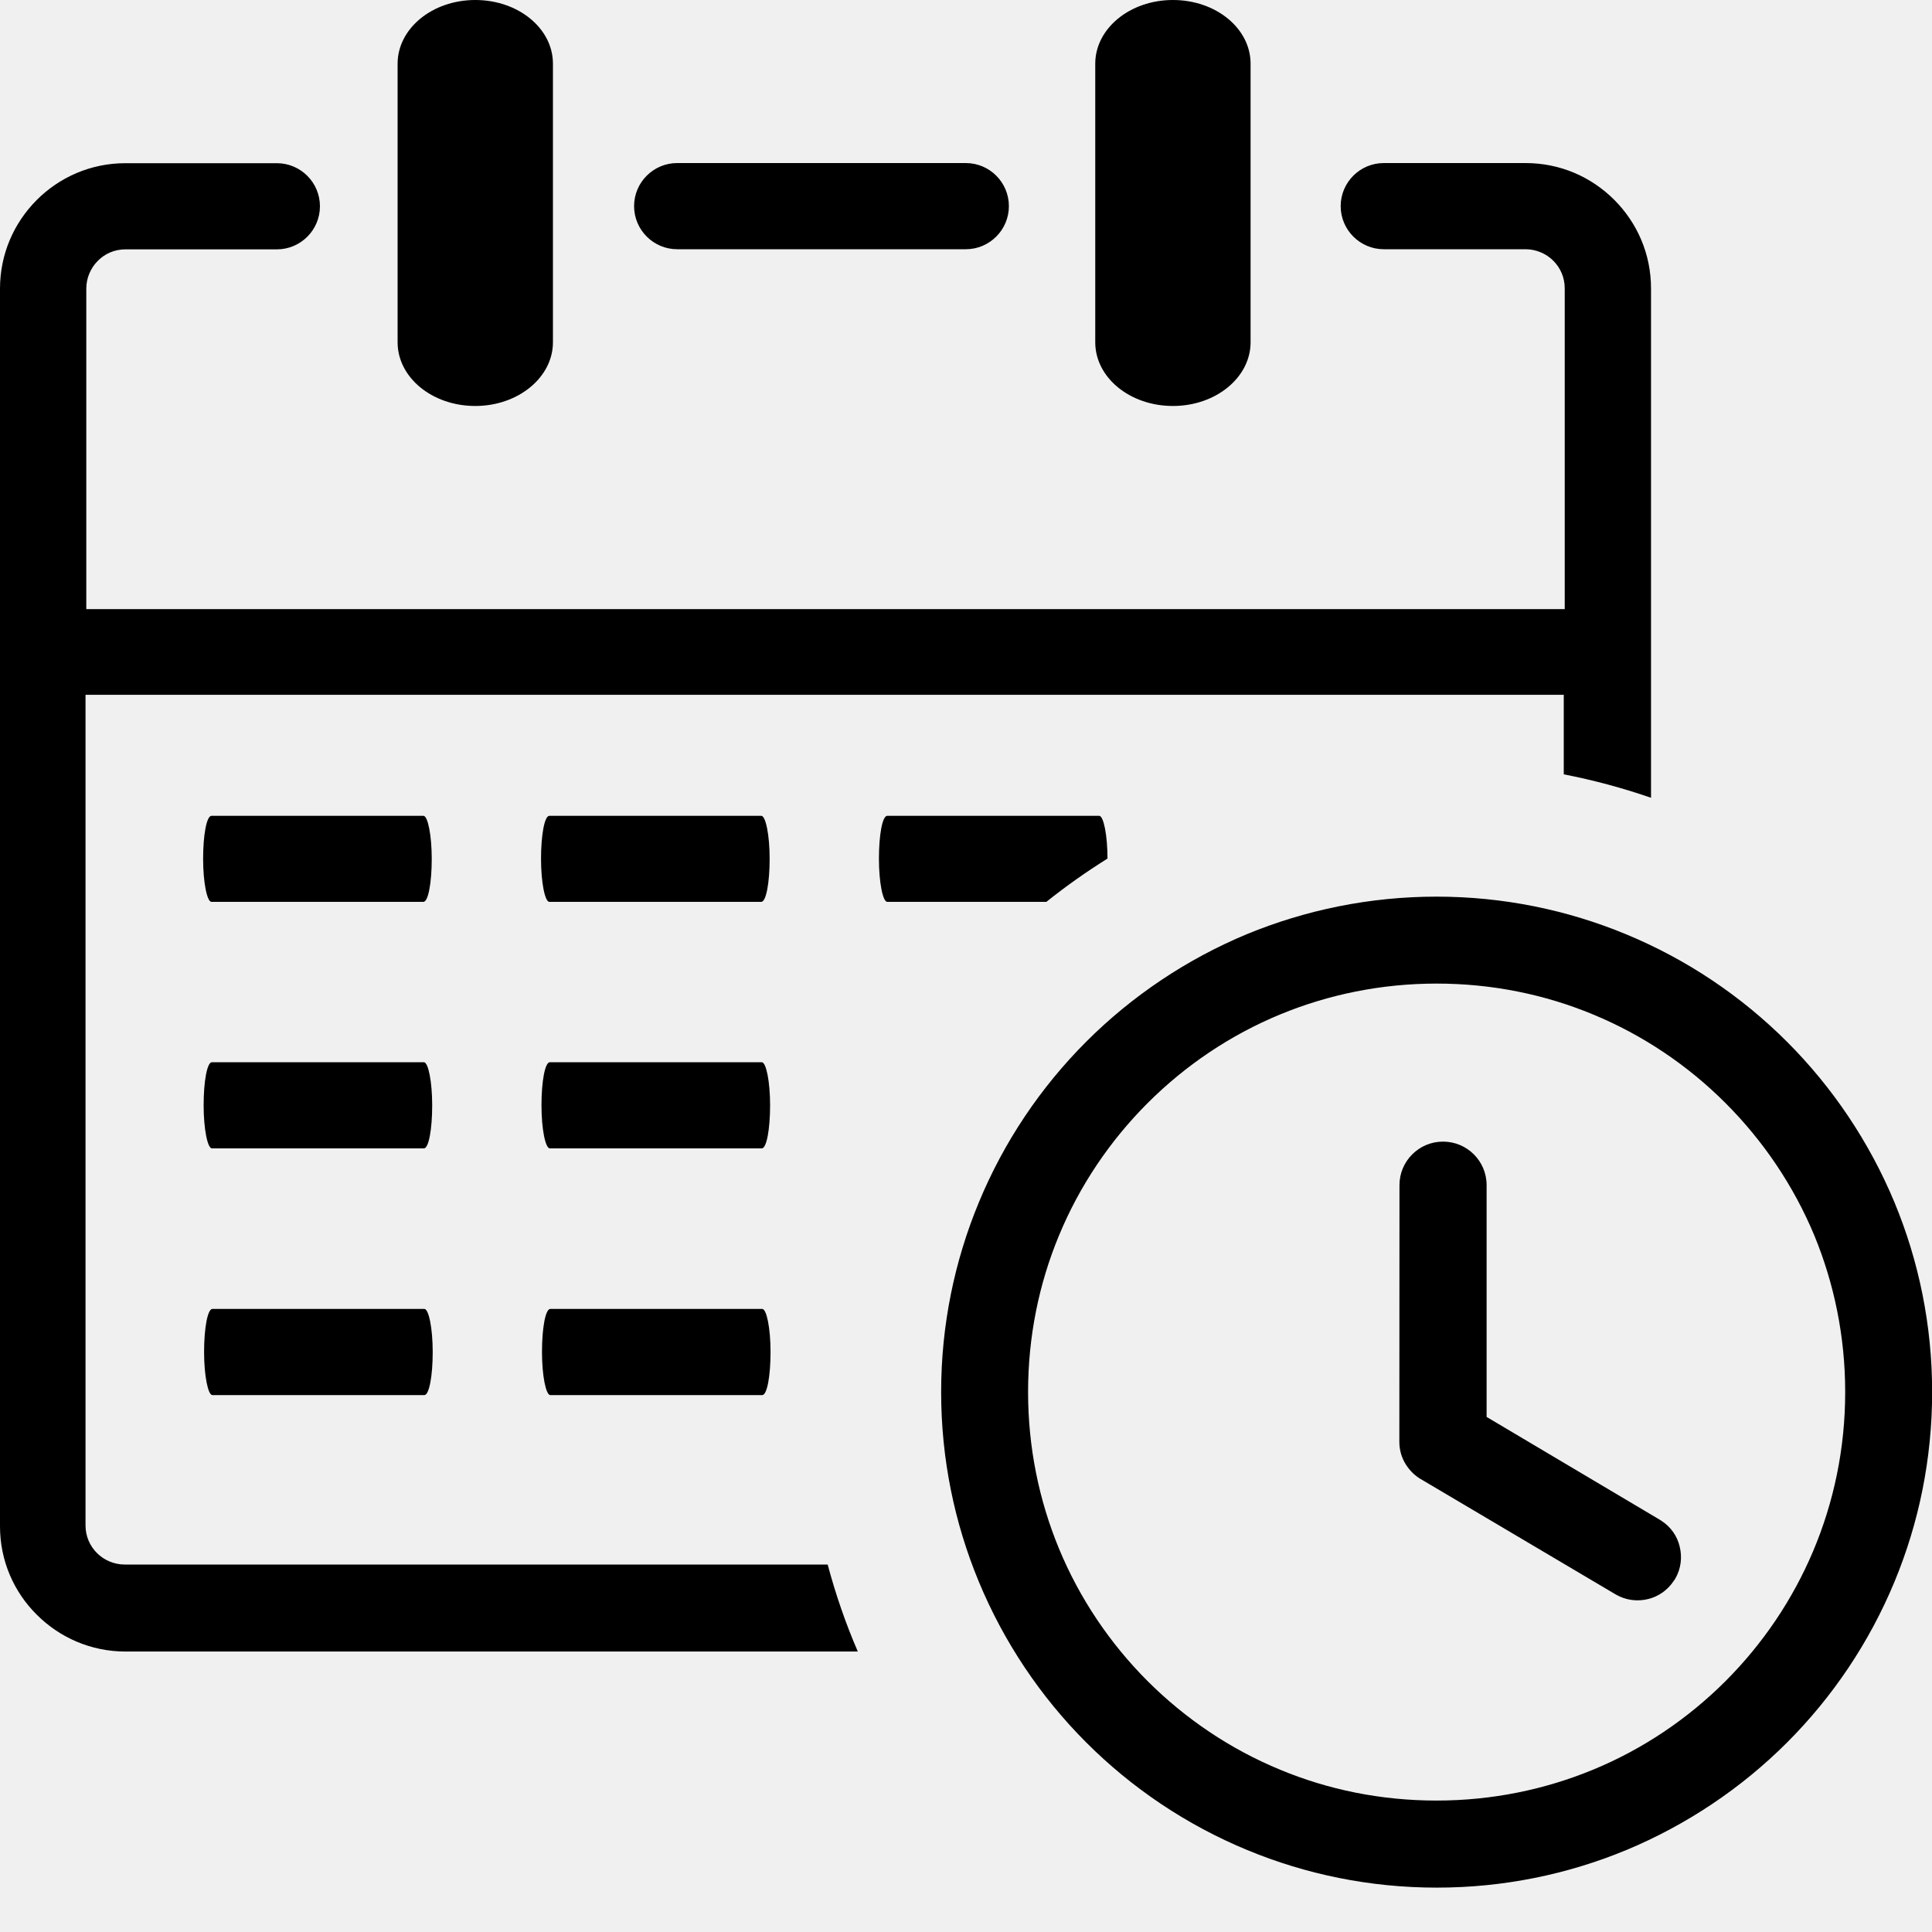
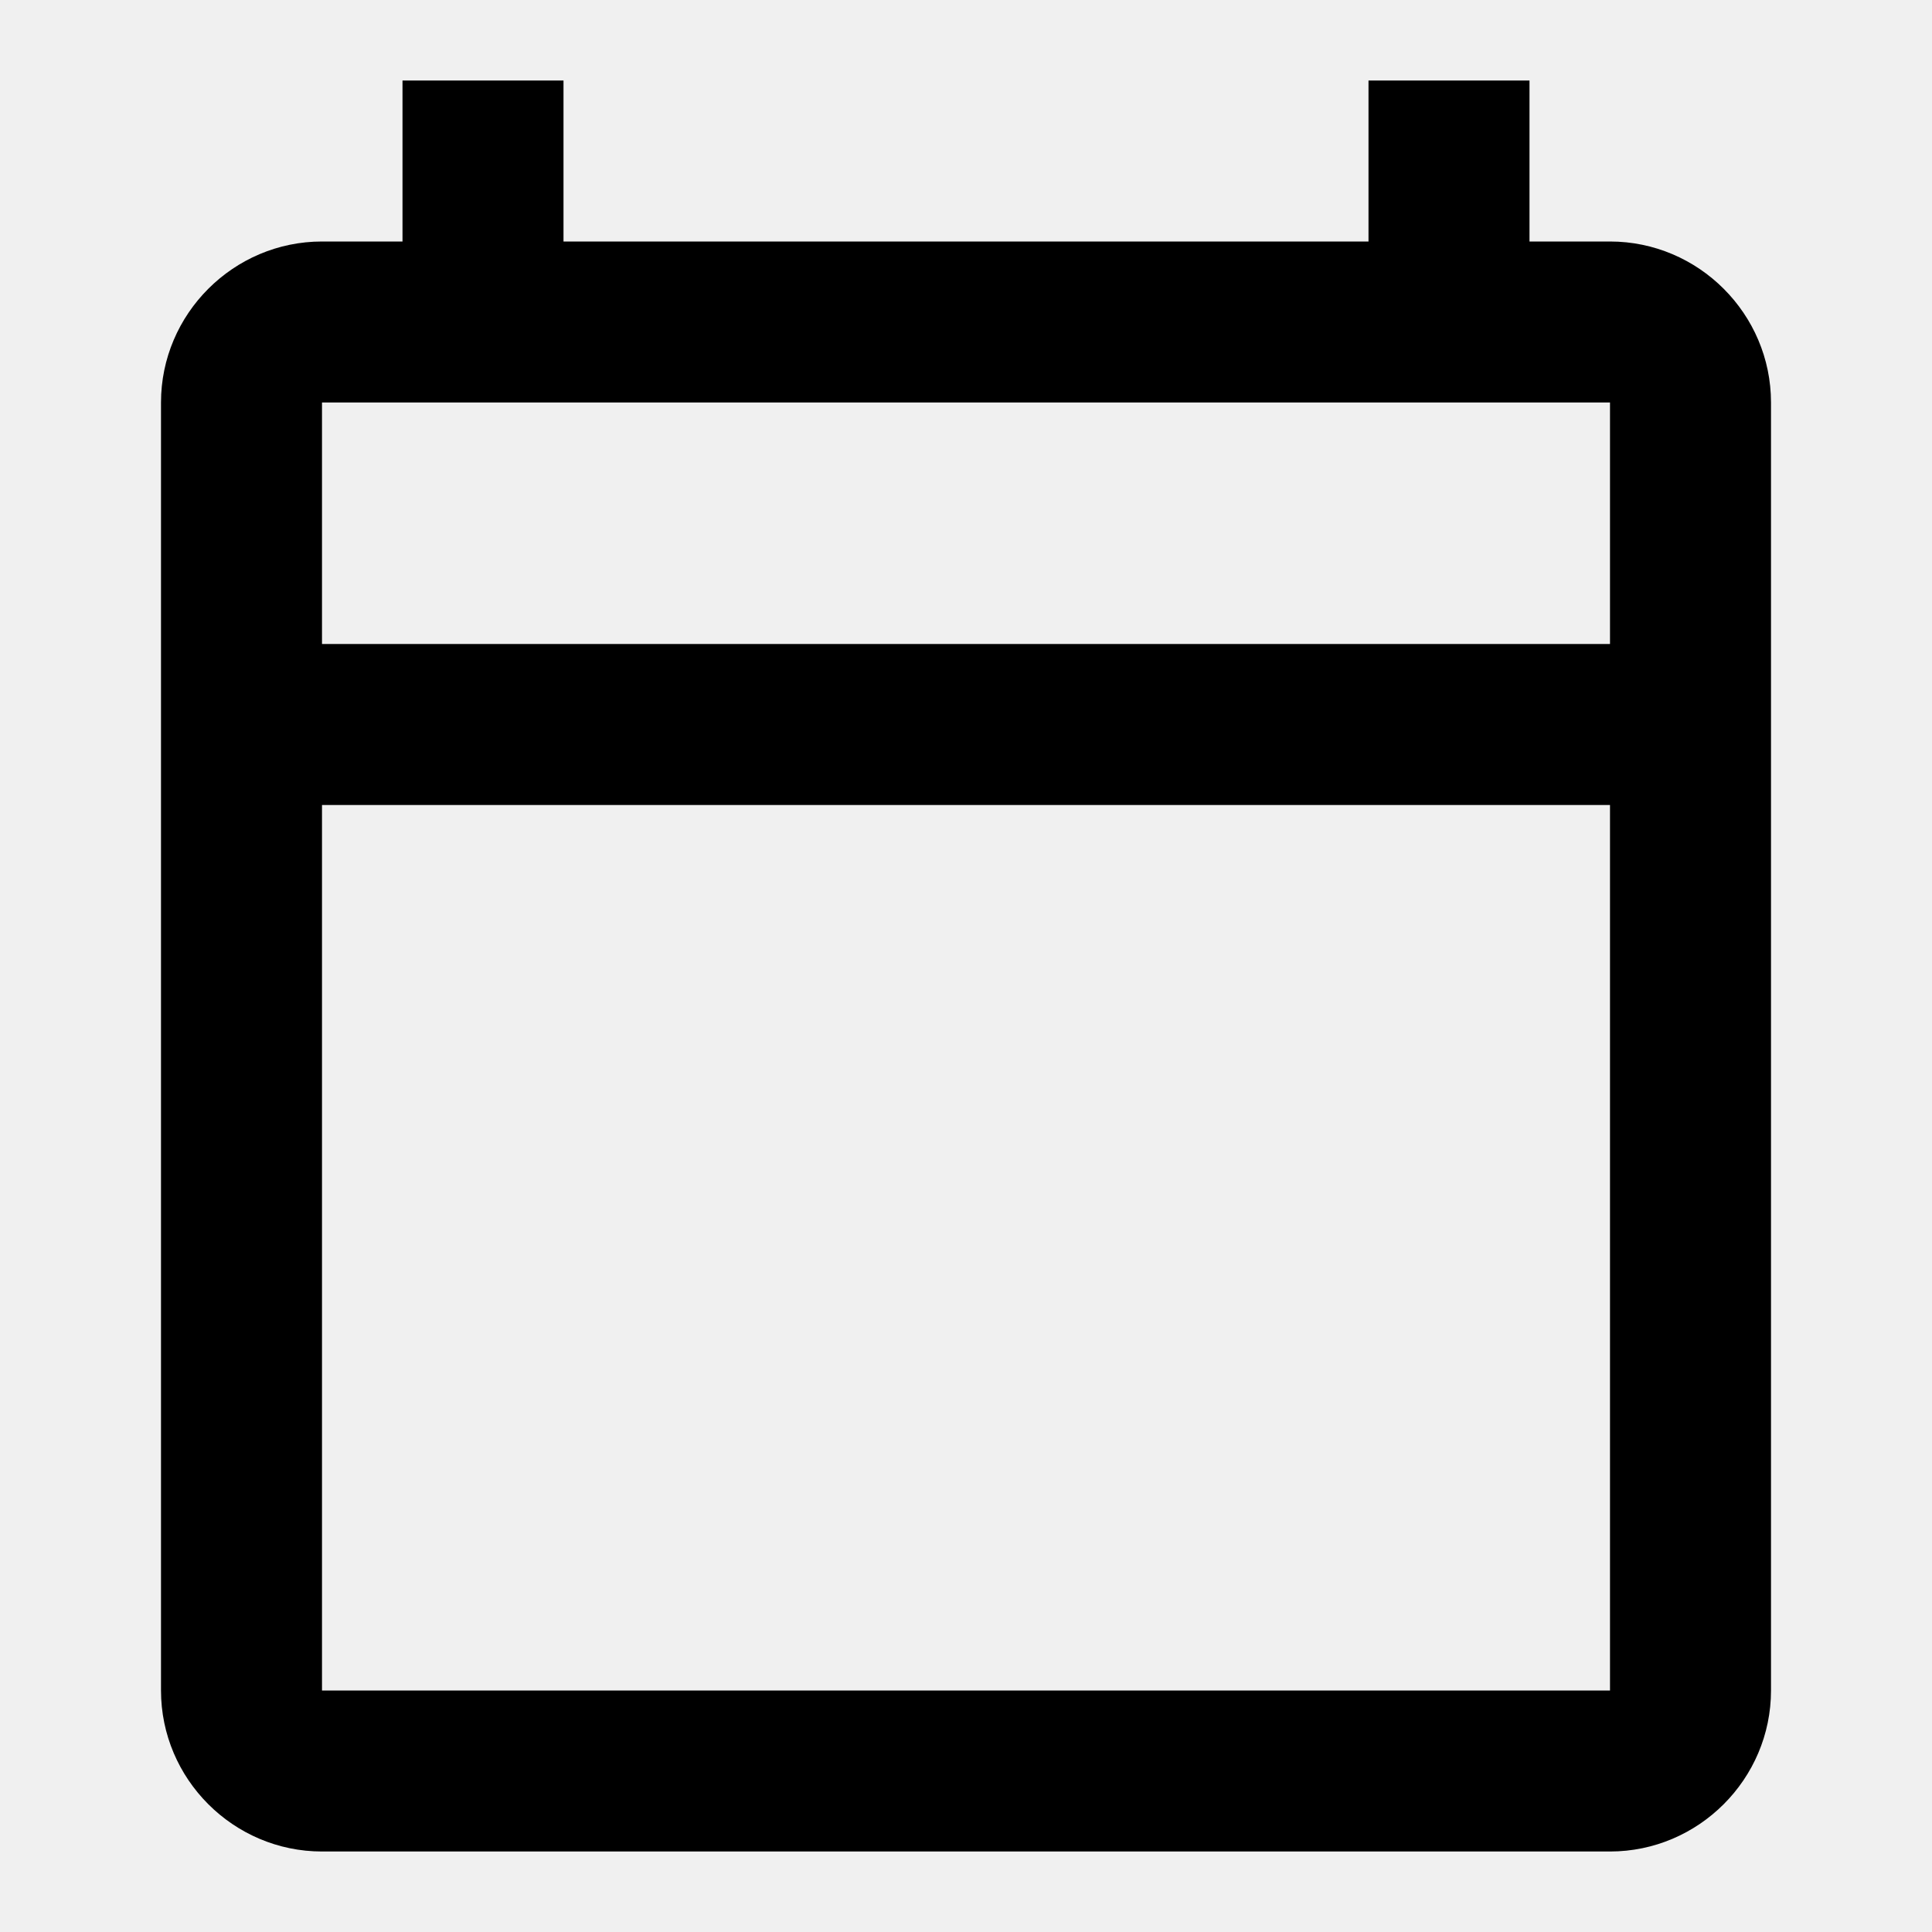
<svg xmlns="http://www.w3.org/2000/svg" width="30" height="30" viewBox="0 0 30 30" fill="none">
-   <g clip-path="url(#clip0_10_379)">
-     <path d="M17.007 0.989C17.007 0.444 17.544 0 18.213 0C18.882 0 19.419 0.442 19.419 0.989V5.315C19.419 5.859 18.882 6.304 18.213 6.304C17.544 6.304 17.007 5.862 17.007 5.315V0.989ZM22.307 13.923C23.347 13.923 24.341 14.131 25.249 14.507C26.194 14.898 27.041 15.469 27.749 16.177C28.457 16.885 29.028 17.734 29.419 18.674C29.795 19.582 30.002 20.576 30.002 21.616C30.002 22.656 29.795 23.65 29.419 24.558C29.028 25.503 28.457 26.35 27.749 27.058C27.041 27.766 26.191 28.337 25.252 28.728C24.343 29.104 23.35 29.311 22.31 29.311C21.27 29.311 20.276 29.104 19.368 28.728C18.423 28.337 17.576 27.766 16.868 27.058C16.16 26.35 15.588 25.5 15.198 24.558C14.822 23.65 14.614 22.656 14.614 21.616C14.614 20.576 14.822 19.582 15.198 18.674C15.588 17.73 16.16 16.882 16.868 16.174C17.576 15.466 18.425 14.895 19.365 14.504C20.273 14.131 21.265 13.923 22.307 13.923ZM21.731 18.401C21.731 18.215 21.807 18.047 21.929 17.925C22.051 17.803 22.219 17.727 22.407 17.727C22.595 17.727 22.764 17.803 22.886 17.925C23.008 18.047 23.084 18.215 23.084 18.403V22.002L25.774 23.599L25.796 23.613C25.945 23.709 26.043 23.852 26.081 24.011C26.123 24.177 26.104 24.358 26.013 24.514L26.008 24.521C26.003 24.531 25.998 24.539 25.991 24.546C25.896 24.692 25.752 24.79 25.596 24.829C25.43 24.871 25.249 24.851 25.093 24.761L22.085 22.981C21.98 22.925 21.892 22.839 21.829 22.739C21.765 22.637 21.729 22.517 21.729 22.39L21.731 18.401ZM26.794 17.129C26.209 16.543 25.51 16.072 24.736 15.752C23.989 15.442 23.169 15.273 22.307 15.273C21.445 15.273 20.625 15.444 19.878 15.752C19.104 16.072 18.406 16.543 17.82 17.129C17.234 17.715 16.763 18.413 16.443 19.187C16.133 19.934 15.964 20.754 15.964 21.616C15.964 22.478 16.135 23.298 16.443 24.045C16.763 24.819 17.234 25.518 17.82 26.104C18.406 26.689 19.104 27.161 19.878 27.48C20.625 27.791 21.445 27.959 22.307 27.959C23.169 27.959 23.989 27.788 24.736 27.48C25.51 27.161 26.209 26.689 26.794 26.104C27.944 24.954 28.652 23.369 28.652 21.616C28.652 20.754 28.481 19.934 28.174 19.187C27.852 18.413 27.38 17.715 26.794 17.129ZM3.284 14.004C3.215 14.004 3.154 13.704 3.154 13.335C3.154 12.966 3.208 12.668 3.284 12.668H6.575C6.643 12.668 6.704 12.969 6.704 13.335C6.704 13.704 6.65 14.004 6.575 14.004H3.284ZM8.53 14.004C8.462 14.004 8.401 13.704 8.401 13.335C8.401 12.966 8.455 12.668 8.53 12.668H11.821C11.89 12.668 11.951 12.969 11.951 13.335C11.951 13.704 11.897 14.004 11.821 14.004H8.53ZM13.777 14.004C13.709 14.004 13.648 13.704 13.648 13.335C13.648 12.966 13.701 12.668 13.777 12.668H17.068C17.136 12.668 17.197 12.966 17.197 13.332C16.868 13.538 16.55 13.762 16.248 14.004H13.777ZM3.291 17.832C3.223 17.832 3.162 17.532 3.162 17.163C3.162 16.794 3.215 16.494 3.291 16.494H6.582C6.65 16.494 6.711 16.794 6.711 17.163C6.711 17.532 6.658 17.832 6.582 17.832H3.291ZM8.538 17.832C8.469 17.832 8.408 17.532 8.408 17.163C8.408 16.794 8.462 16.494 8.538 16.494H11.829C11.897 16.494 11.958 16.794 11.958 17.163C11.958 17.532 11.904 17.832 11.829 17.832H8.538ZM3.298 21.663C3.23 21.663 3.169 21.362 3.169 20.994C3.169 20.625 3.223 20.325 3.298 20.325H6.589C6.658 20.325 6.719 20.625 6.719 20.994C6.719 21.362 6.665 21.663 6.589 21.663H3.298ZM8.545 21.663C8.477 21.663 8.416 21.362 8.416 20.994C8.416 20.625 8.469 20.325 8.545 20.325H11.836C11.904 20.325 11.965 20.625 11.965 20.994C11.965 21.362 11.912 21.663 11.836 21.663H8.545ZM6.174 0.989C6.174 0.444 6.711 0 7.38 0C8.049 0 8.586 0.442 8.586 0.989V5.315C8.586 5.859 8.047 6.304 7.38 6.304C6.711 6.304 6.174 5.862 6.174 5.315V0.989ZM1.328 9.458H24.297V4.478C24.297 4.307 24.229 4.158 24.119 4.048C24.009 3.938 23.852 3.87 23.689 3.87H21.487C21.118 3.87 20.818 3.569 20.818 3.201C20.818 2.832 21.118 2.532 21.487 2.532H23.689C24.229 2.532 24.712 2.749 25.066 3.103C25.42 3.457 25.637 3.94 25.637 4.48V12.388C25.198 12.236 24.746 12.114 24.282 12.024V10.789H24.297H1.328V23.686C1.328 23.857 1.396 24.006 1.506 24.116C1.616 24.226 1.772 24.294 1.936 24.294H12.852C12.976 24.758 13.132 25.21 13.32 25.645H1.948C1.411 25.645 0.925 25.427 0.571 25.073C0.217 24.722 0 24.238 0 23.699V4.482C0 3.945 0.217 3.459 0.571 3.105C0.925 2.751 1.409 2.534 1.948 2.534H4.299C4.668 2.534 4.968 2.834 4.968 3.203C4.968 3.572 4.668 3.872 4.299 3.872H1.948C1.777 3.872 1.628 3.94 1.519 4.05C1.409 4.16 1.34 4.316 1.34 4.48V9.46H1.328V9.458ZM10.515 3.87C10.146 3.87 9.846 3.569 9.846 3.201C9.846 2.832 10.146 2.532 10.515 2.532H14.998C15.366 2.532 15.666 2.832 15.666 3.201C15.666 3.569 15.366 3.87 14.998 3.87H10.515Z" fill="currentColor" />
-   </g>
-   <defs>
-     <clipPath id="clip0_10_379">
-       <rect width="30" height="29.311" fill="white" />
-     </clipPath>
-   </defs>
+   <path d="M25 3.75H23.75V1.25H21.25V3.75H8.75V1.25H6.25V3.75H5C3.625 3.75 2.5 4.875 2.5 6.25V26.25C2.5 27.625 3.625 28.75 5 28.75H25C26.375 28.75 27.5 27.625 27.5 26.25V6.25C27.5 4.875 26.375 3.75 25 3.75ZM25 26.25H5V12.5H25V26.25ZM25 10H5V6.25H25V10Z" fill="currentColor" />
</svg>
